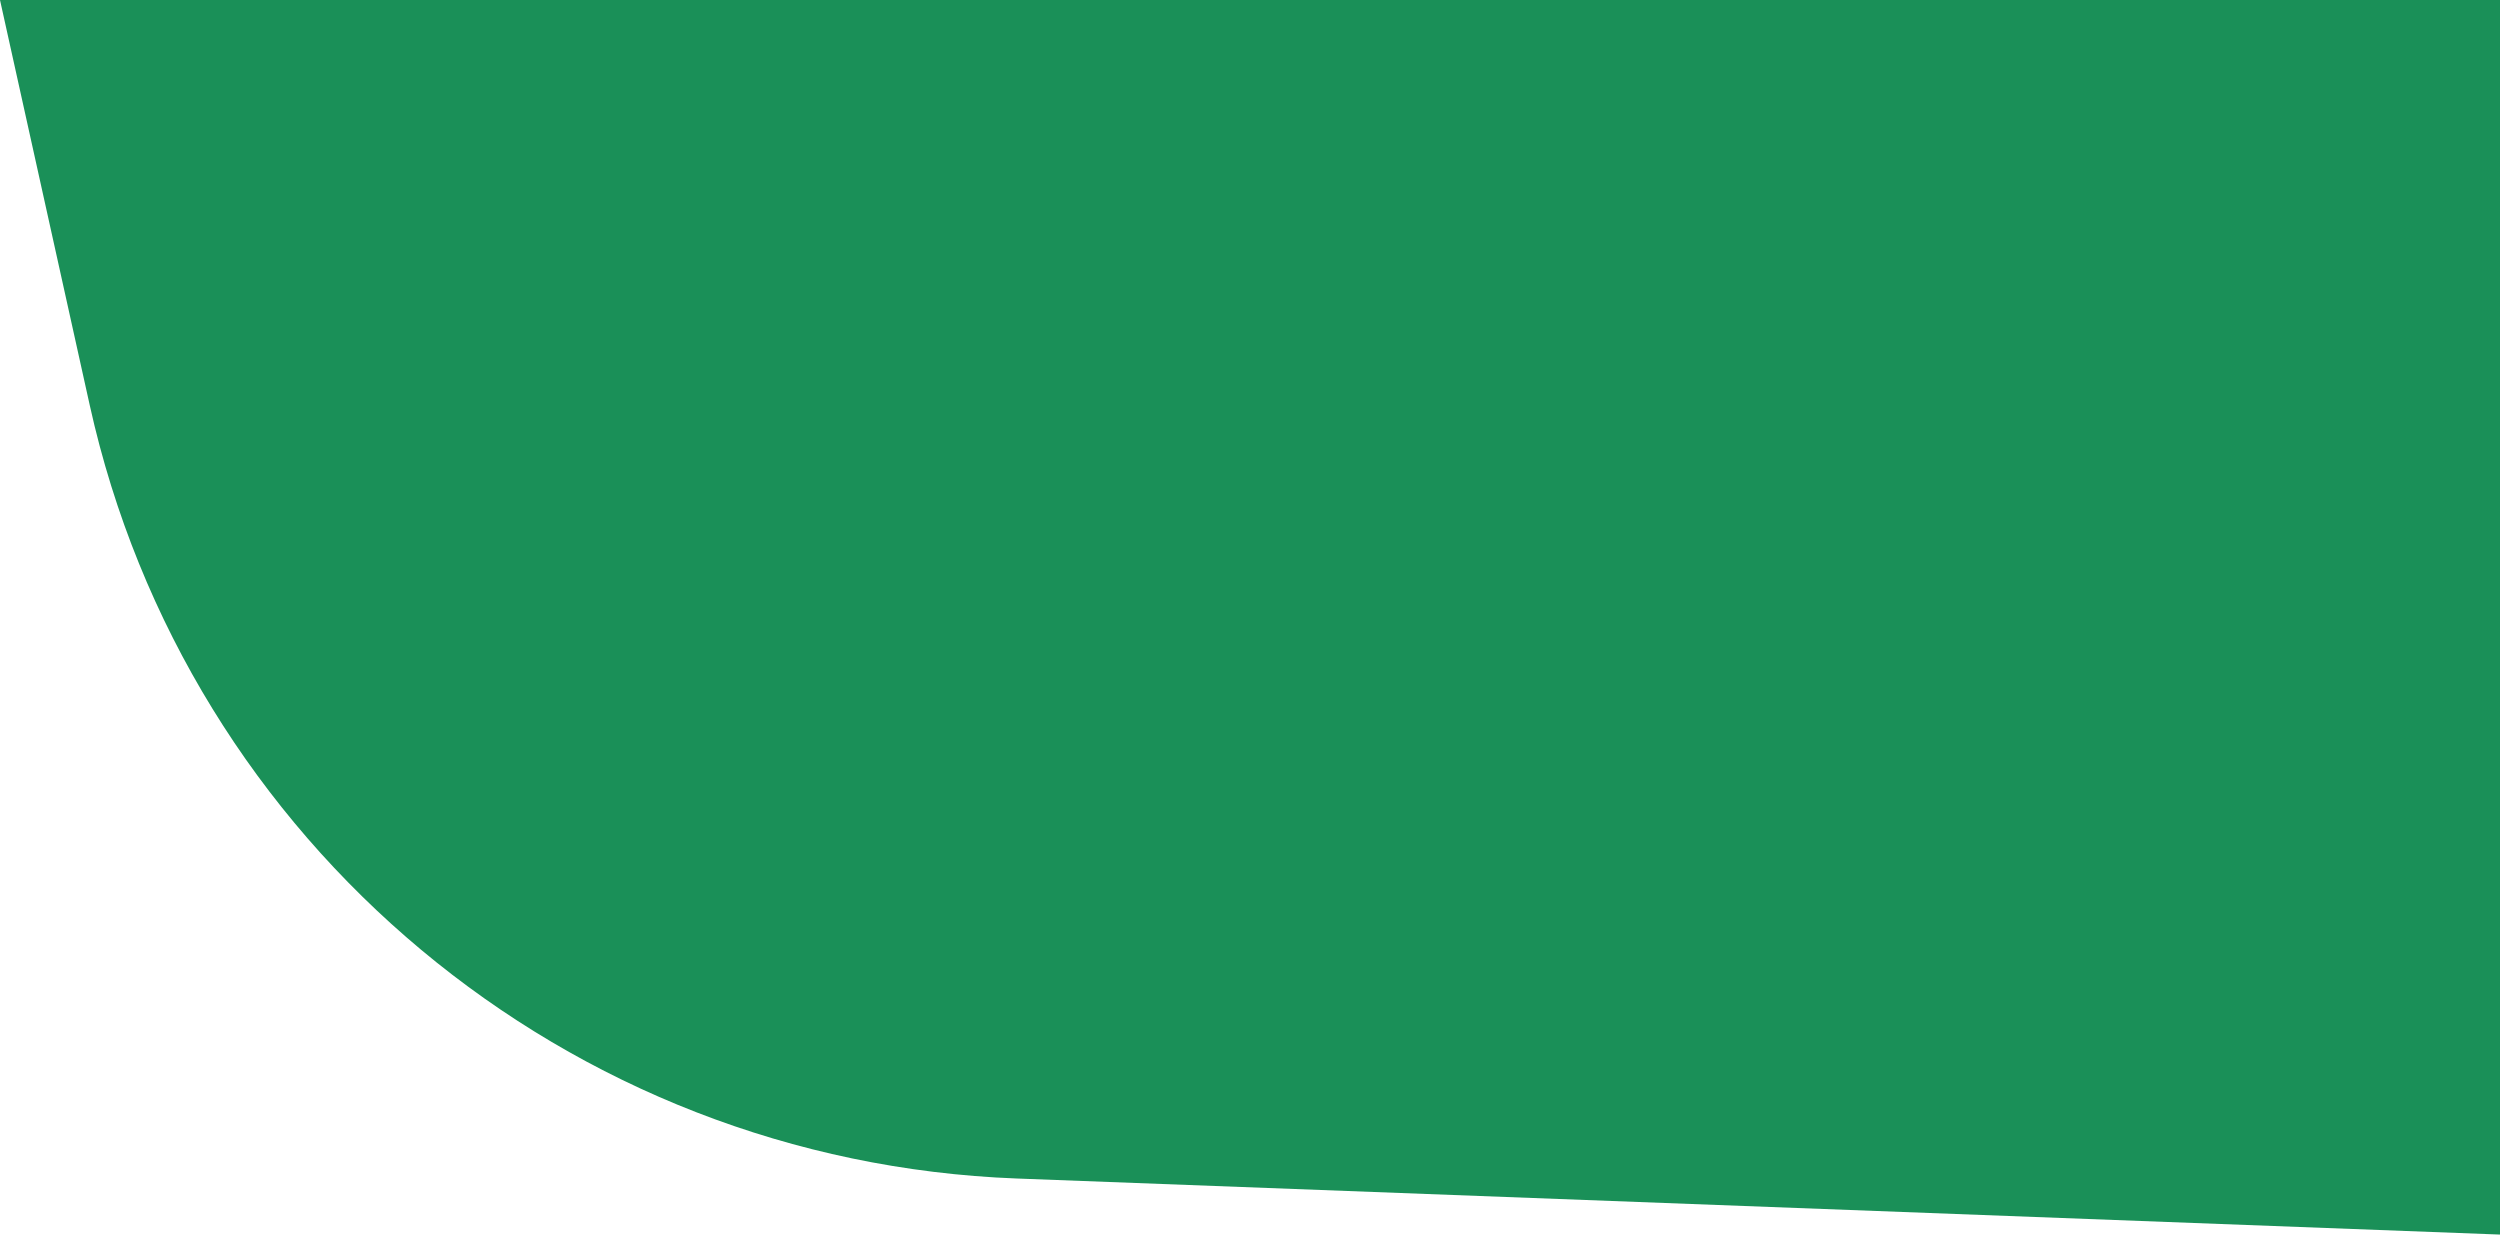
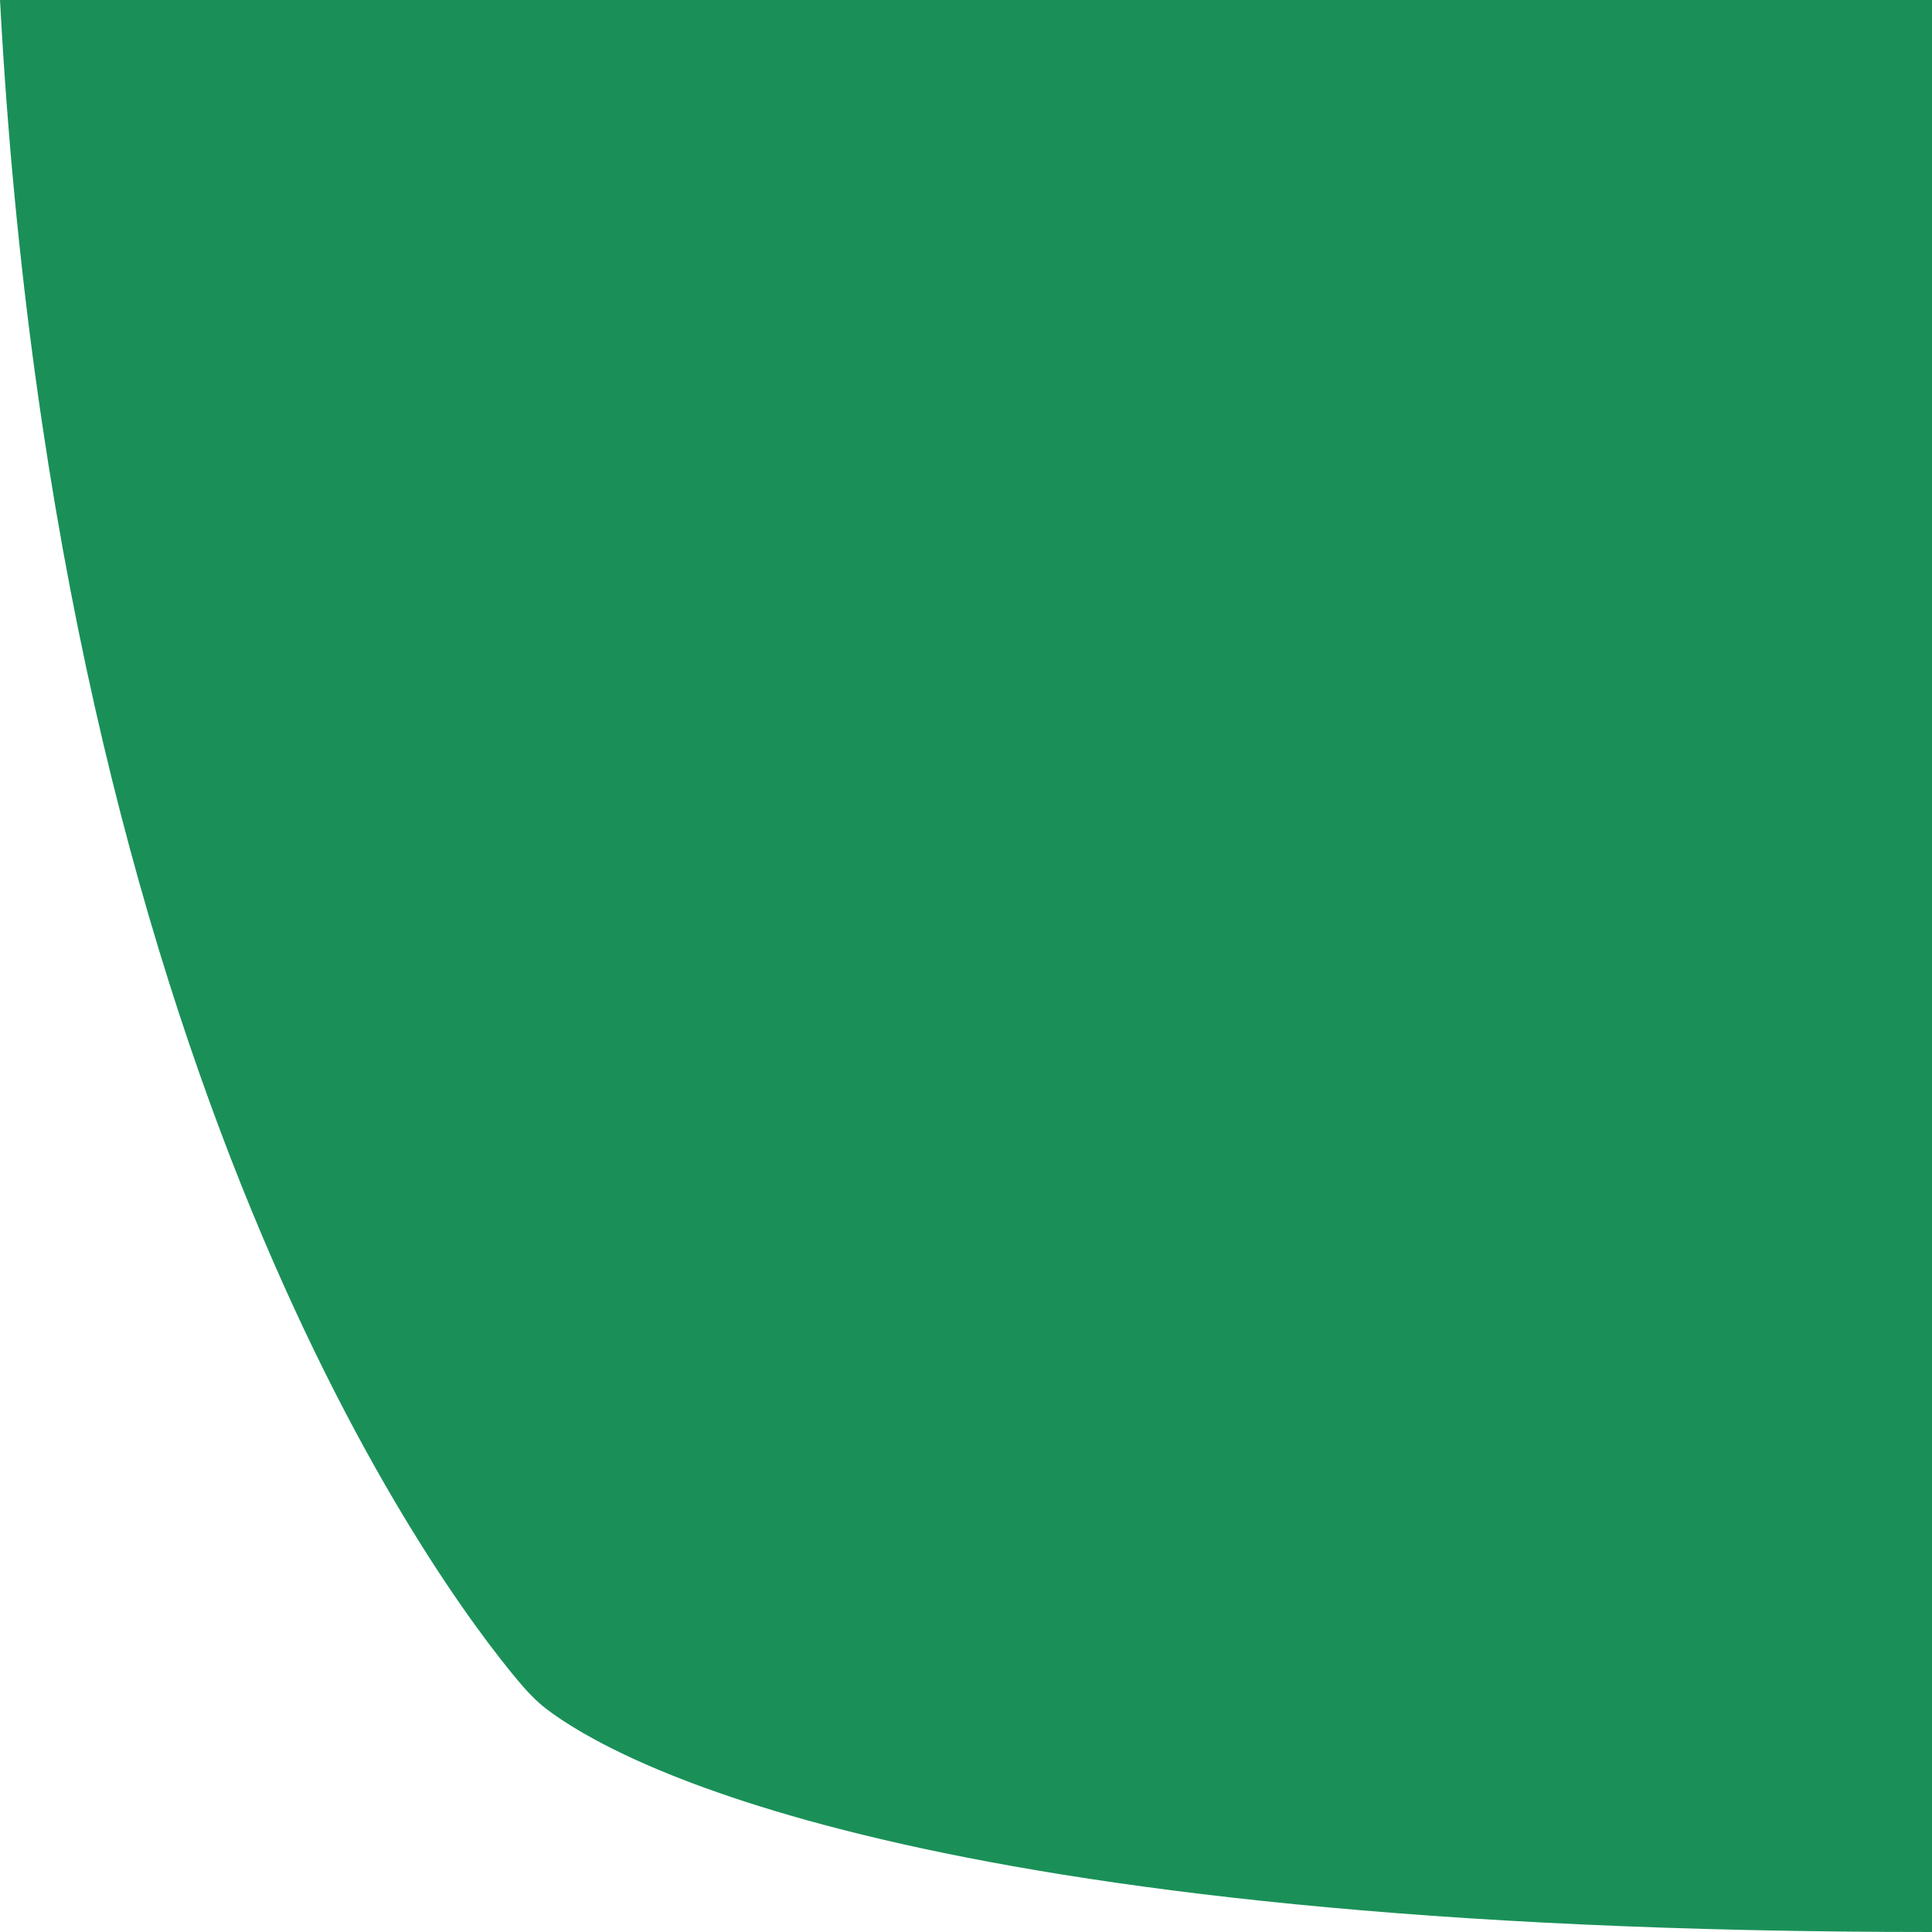
- <svg xmlns="http://www.w3.org/2000/svg" width="162" height="80" viewBox="0 0 162 80" fill="none">
-   <g id="letter_bottom_l">
-     <path id="letter_bottom_l_2" d="M5.814 26.252L0 0H162V80L65.882 76.367C36.792 75.267 12.109 54.674 5.814 26.252Z" fill="#1A9058" />
-   </g>
+ <svg xmlns="http://www.w3.org/2000/svg" width="60" height="60" viewBox="0 0 60 60" fill="none">
+   <path d="M16.083 52.189C13.694 49.339 1.798 33.556 0 0H60V60C28.357 60 19.022 54.636 16.982 53.083C16.64 52.823 16.359 52.518 16.083 52.189Z" fill="#1A9058" />
</svg>
